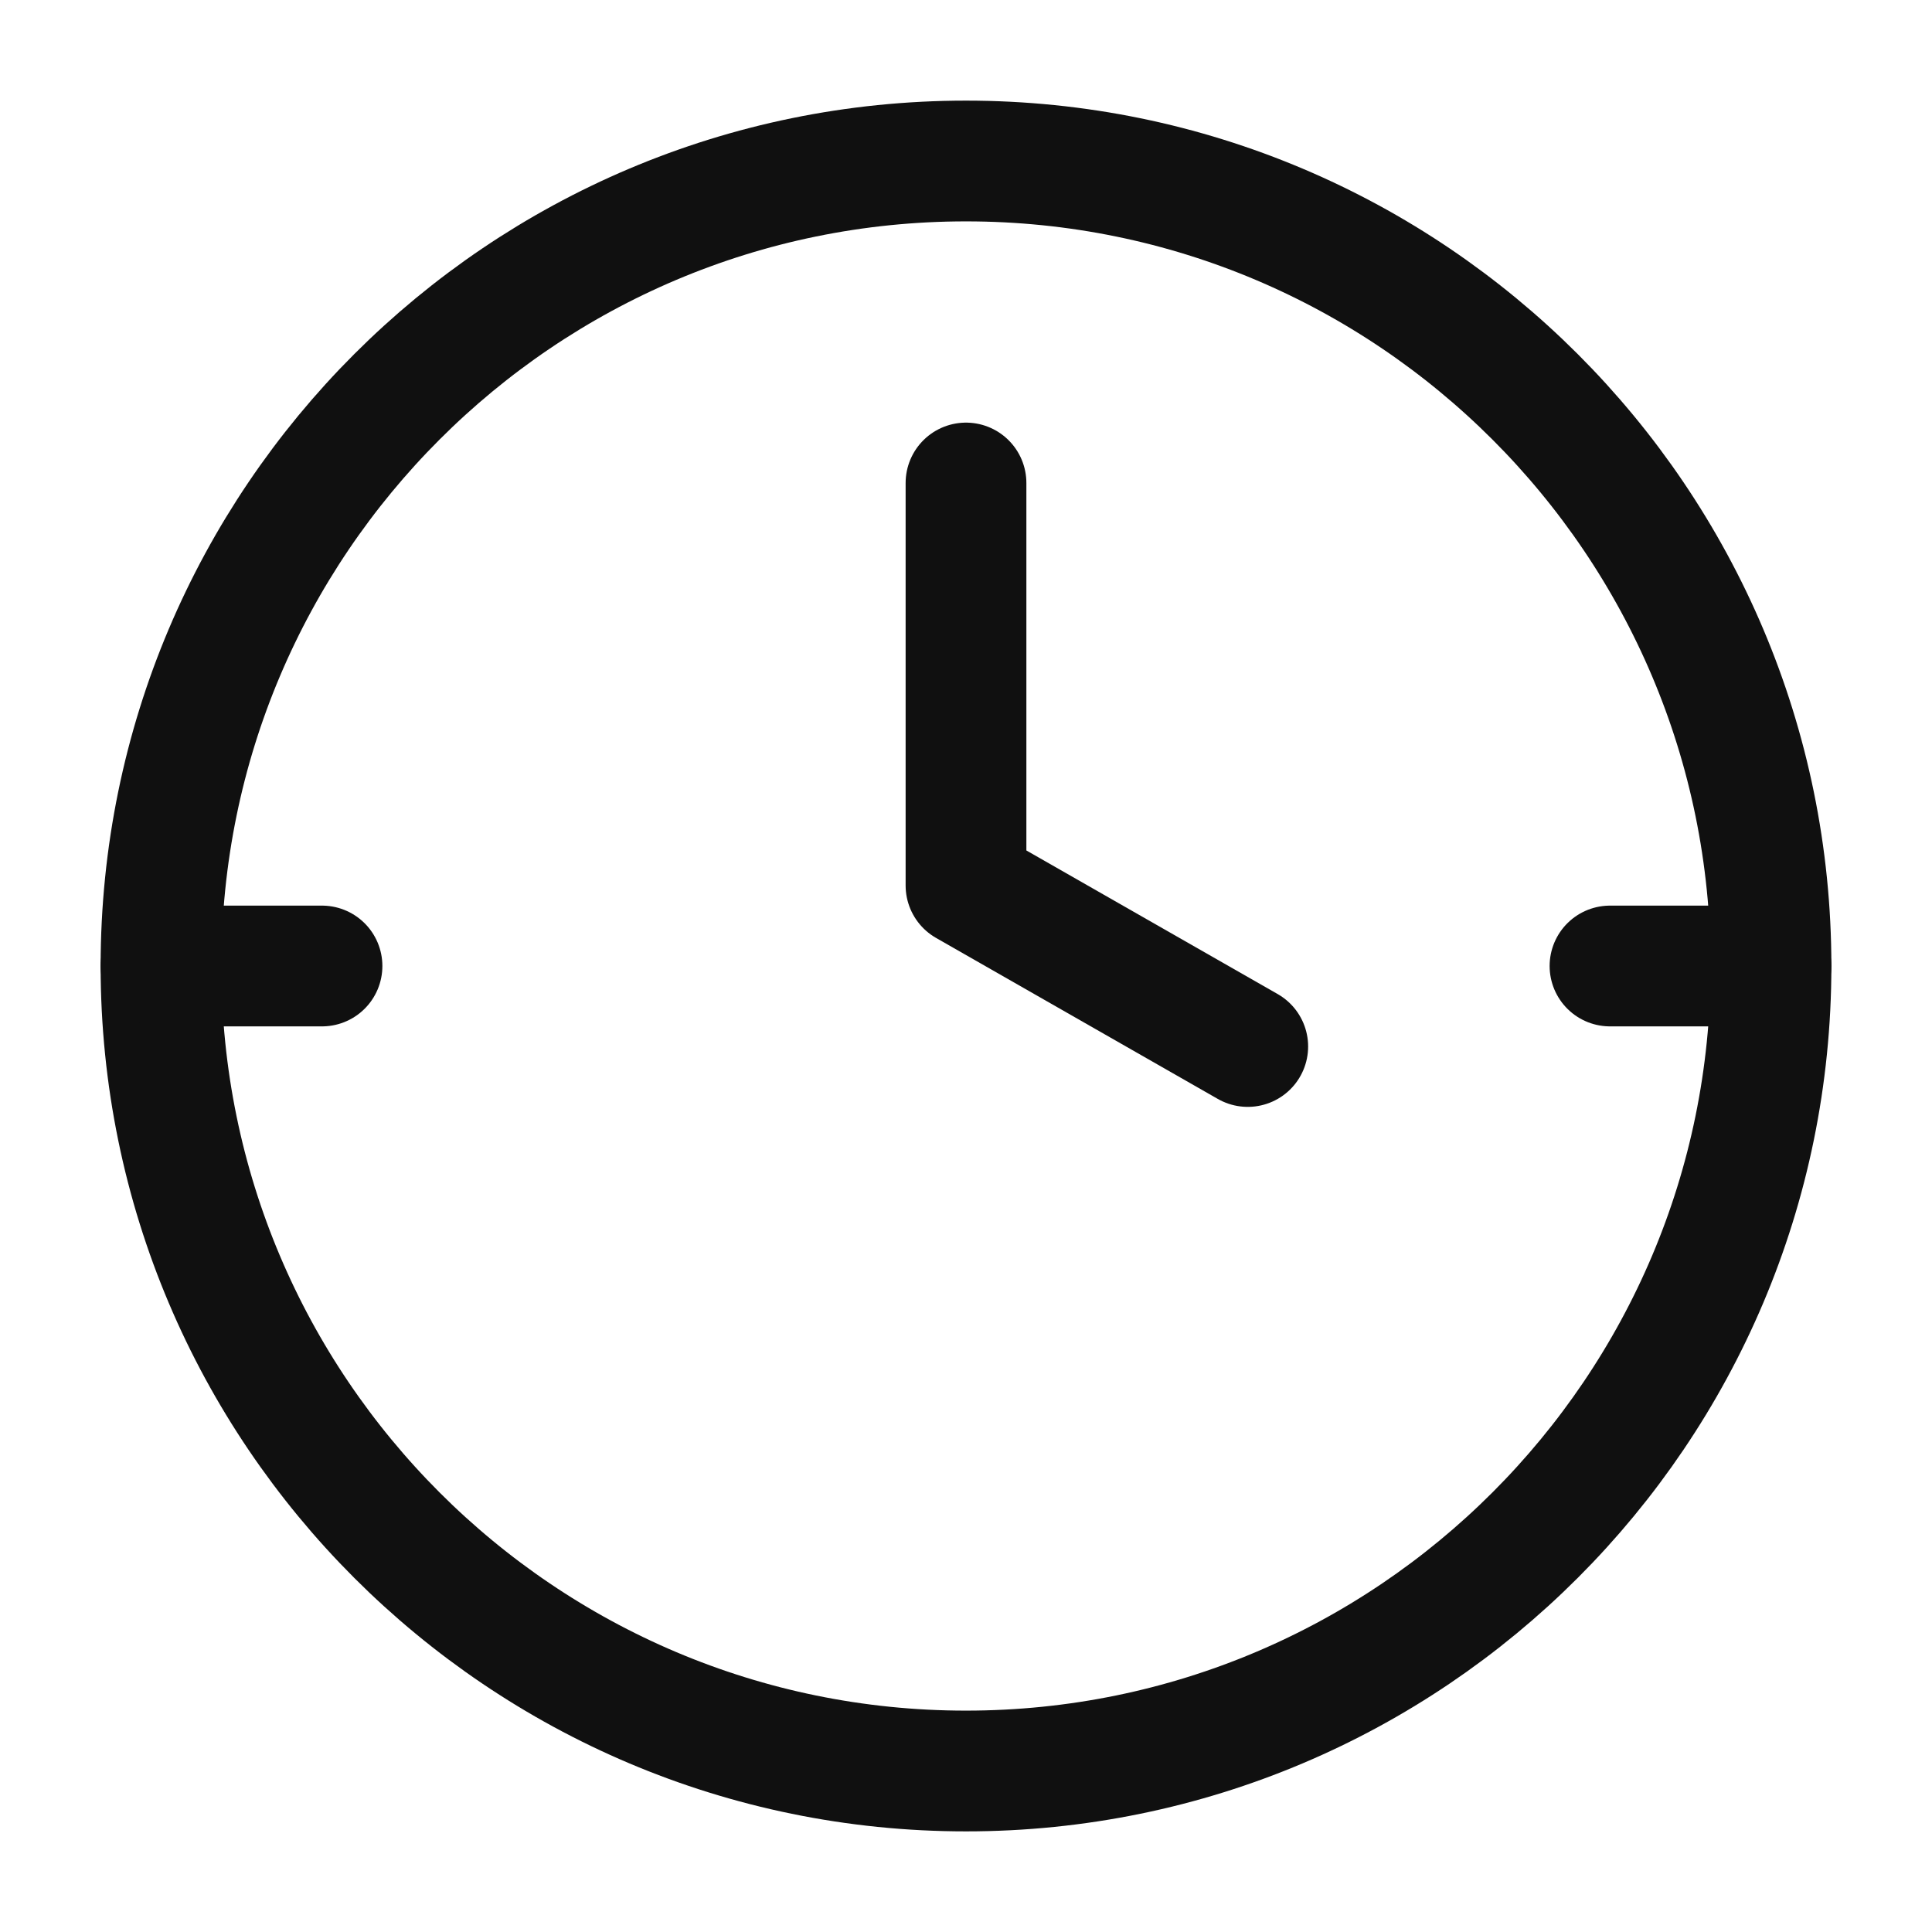
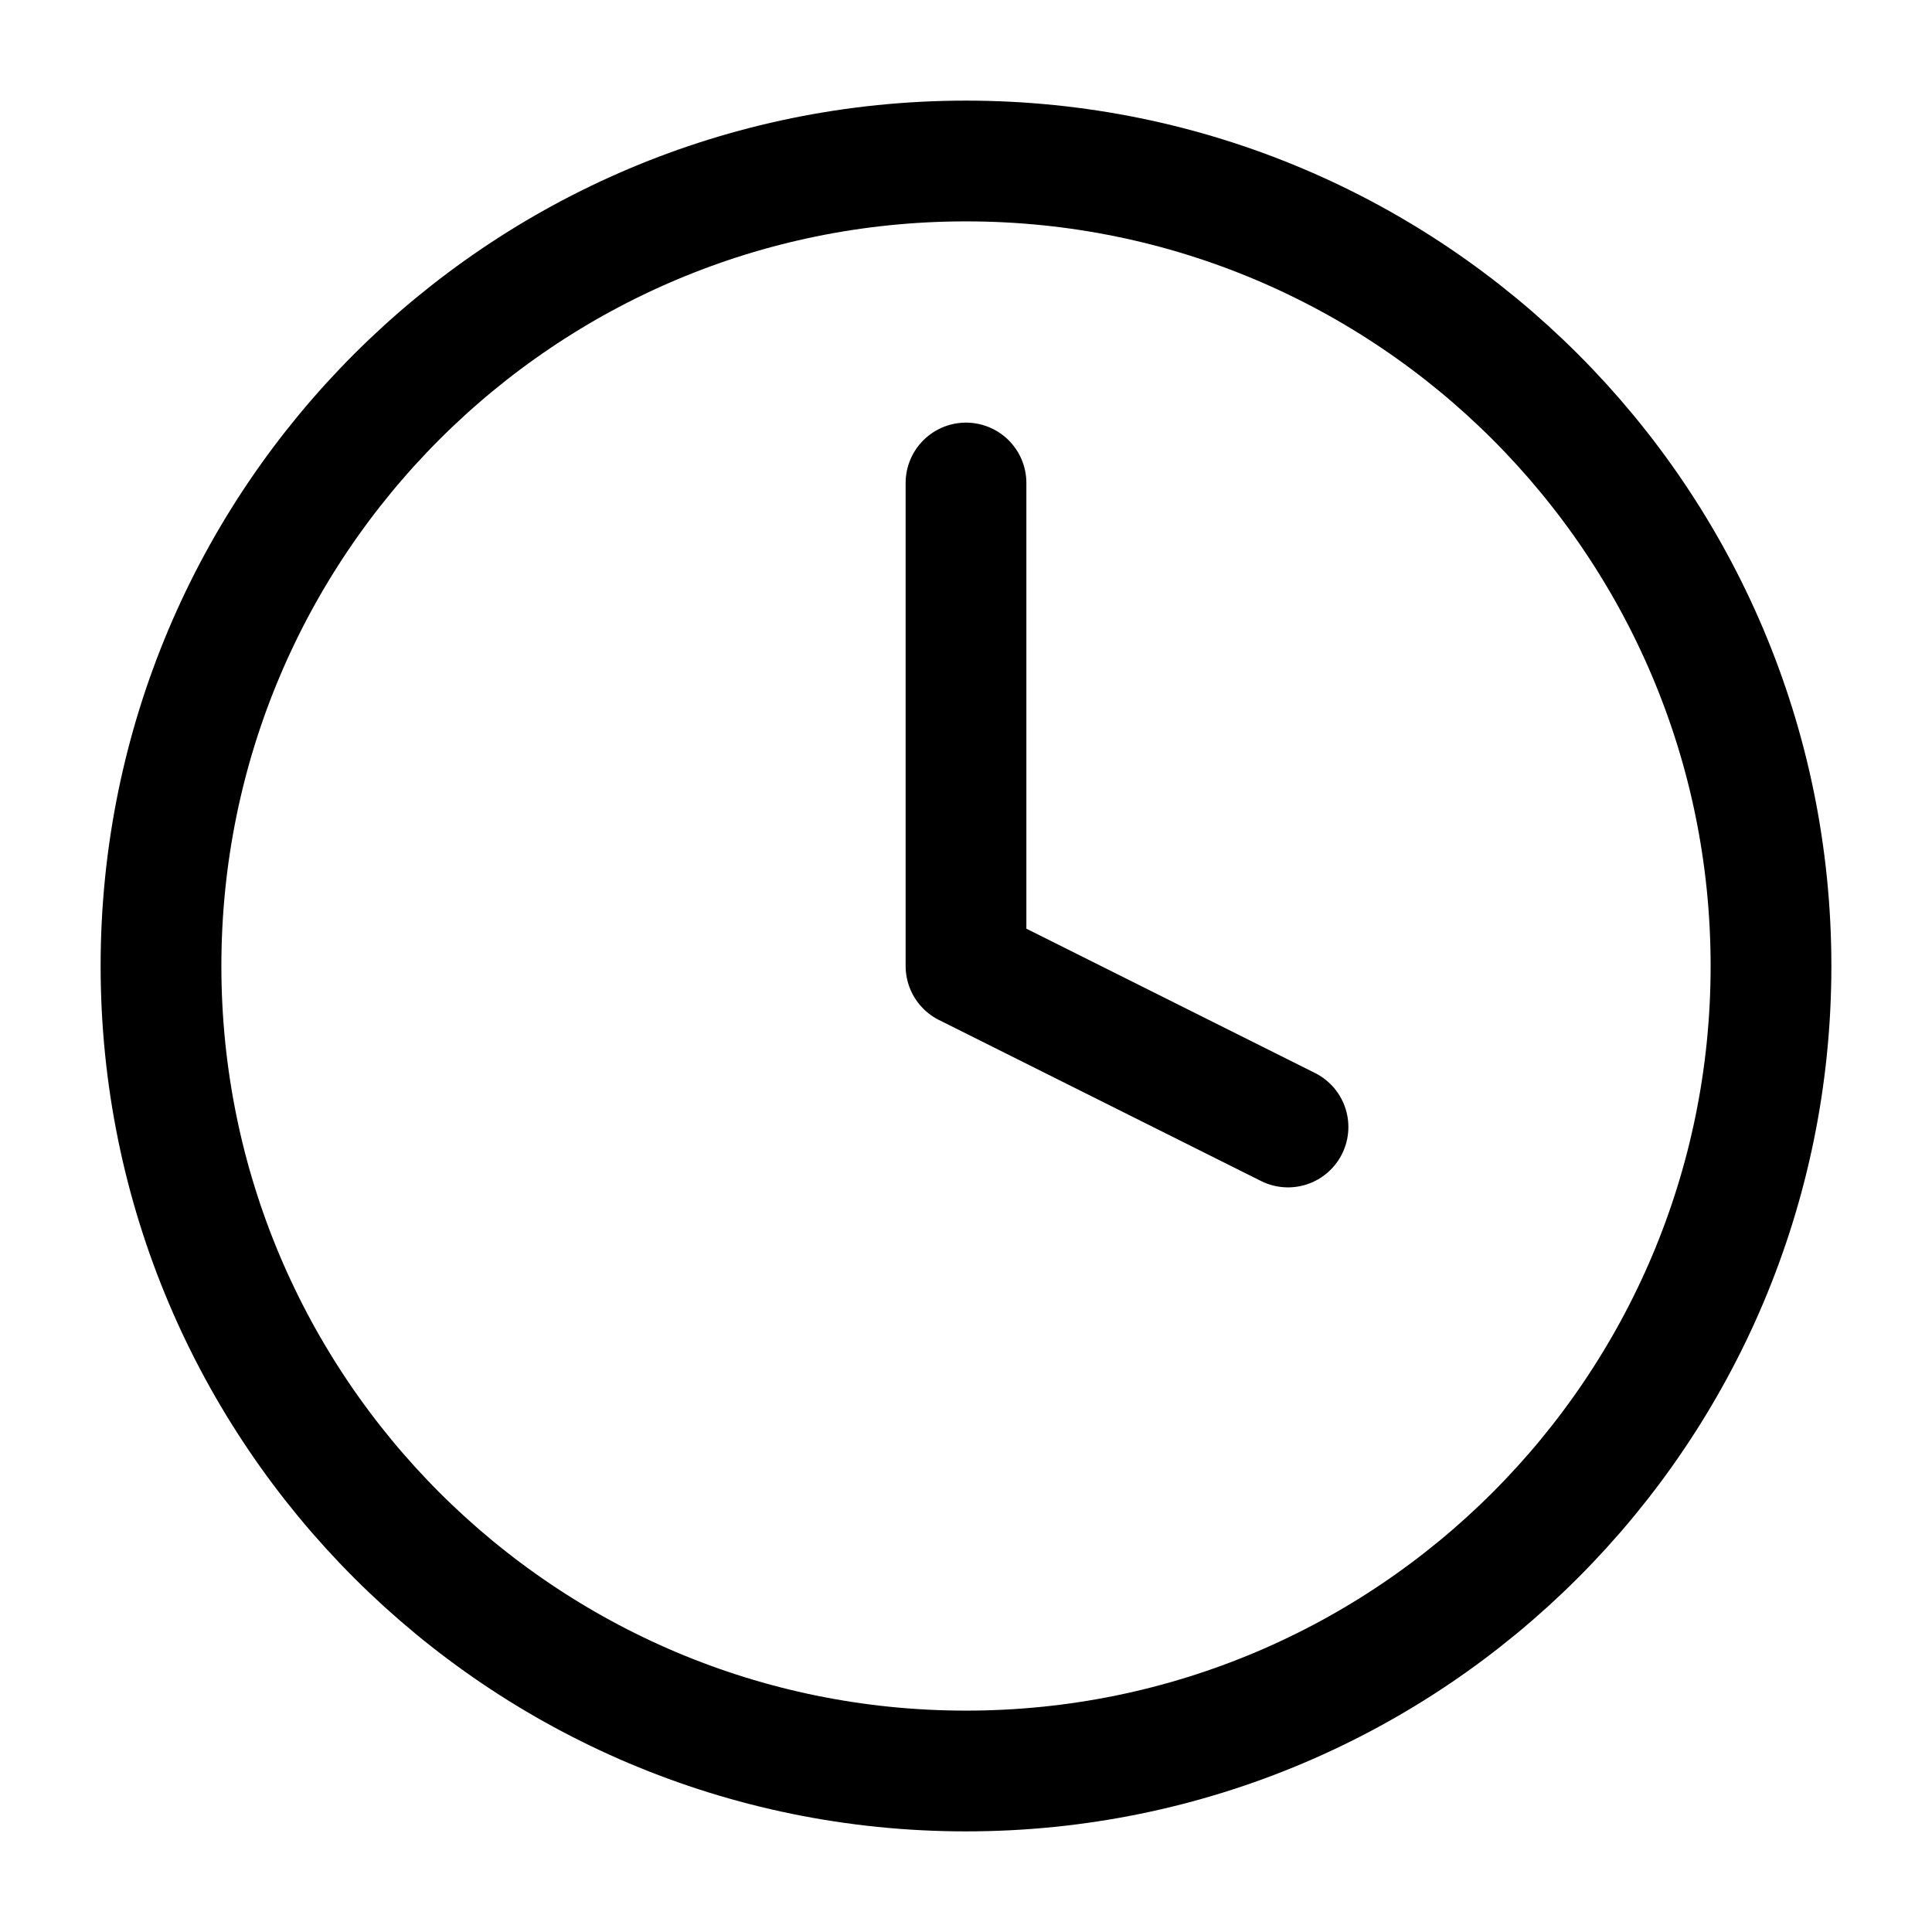
<svg xmlns="http://www.w3.org/2000/svg" width="24" height="24" viewBox="0 0 24 24" fill="none">
-   <path stroke="rgba(16, 16, 16, 1)" stroke-width="1.5" stroke-linejoin="round" stroke-linecap="round" d="M12 2C6.48 2 2 6.48 2 12s4.48 10 10 10 10-4.48 10-10S17.52 2 12 2z" />
-   <path stroke="rgba(16, 16, 16, 1)" stroke-width="1.5" stroke-linejoin="round" stroke-linecap="round" d="M12 6v5l3.5 2" />
-   <path stroke="rgba(16, 16, 16, 1)" stroke-width="1.5" stroke-linecap="round" d="M2 12h2" />
-   <path stroke="rgba(16, 16, 16, 1)" stroke-width="1.5" stroke-linecap="round" d="M20 12h2" />
+   <circle cx="12" cy="12" r="10" stroke="currentColor" stroke-width="1.5" stroke-linejoin="round" stroke-linecap="round" />
+   <polyline points="12 6 12 12 16 14" stroke="currentColor" stroke-width="1.5" stroke-linejoin="round" stroke-linecap="round" />
</svg>
